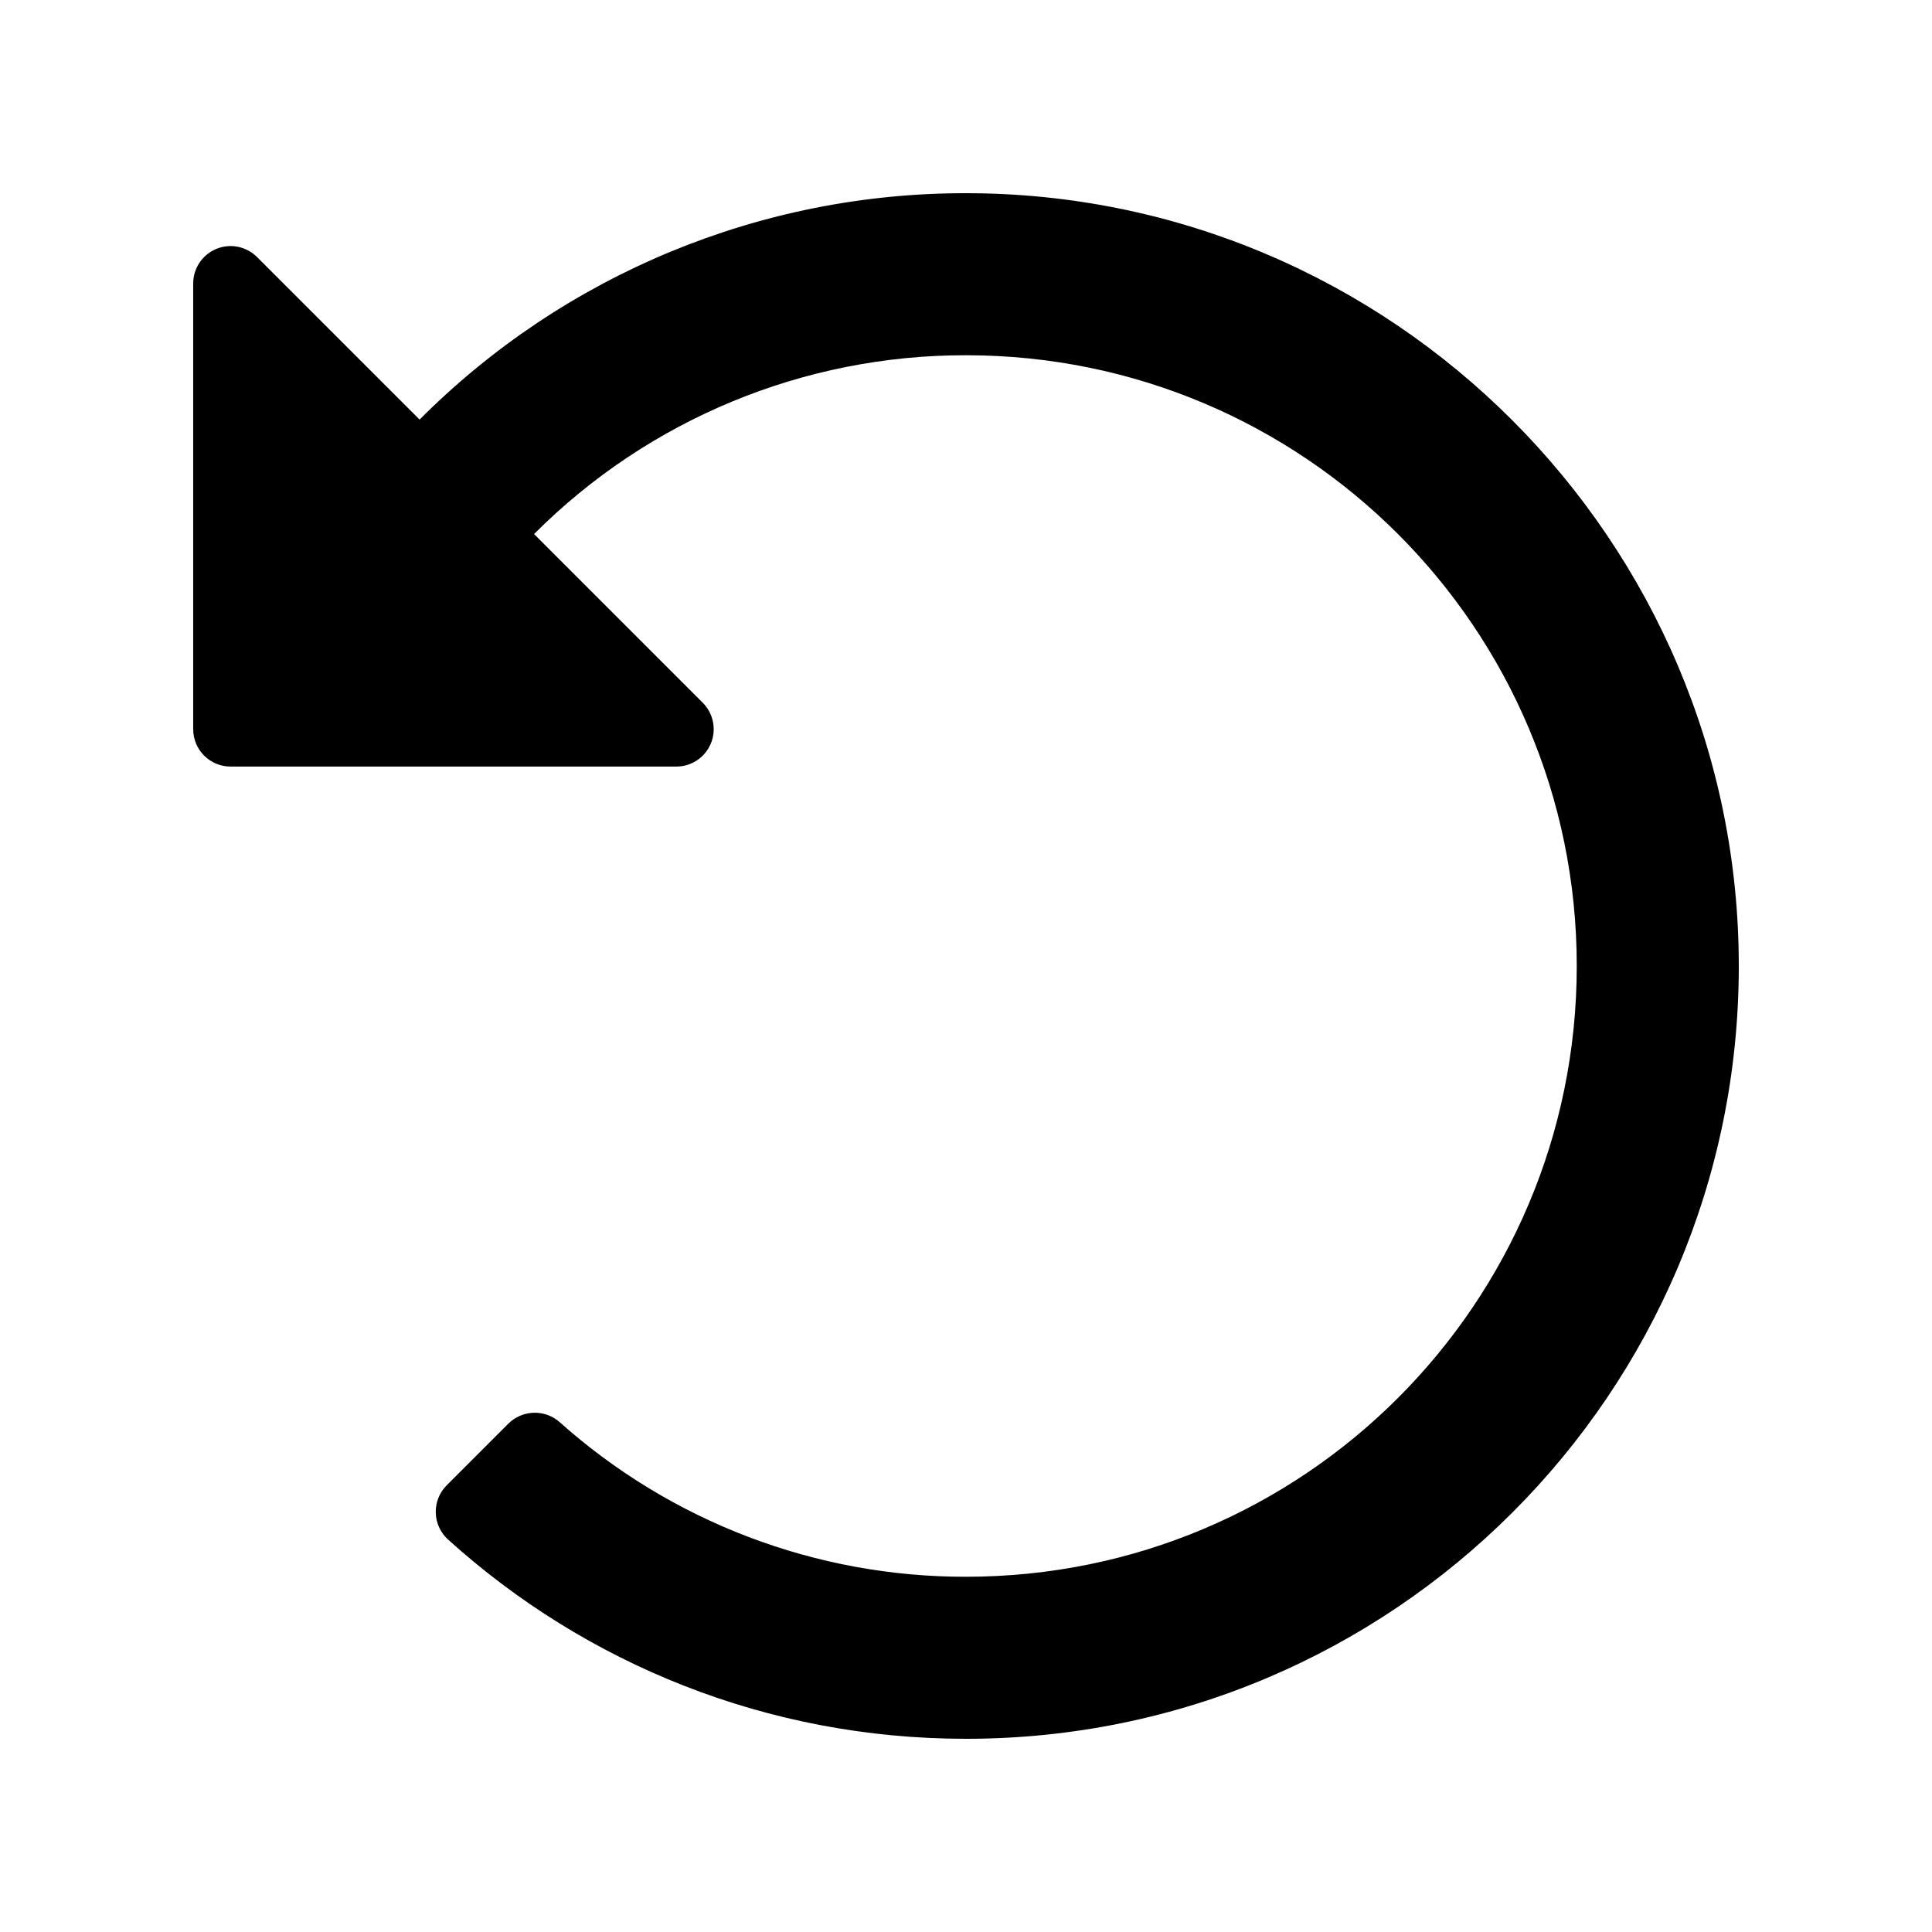
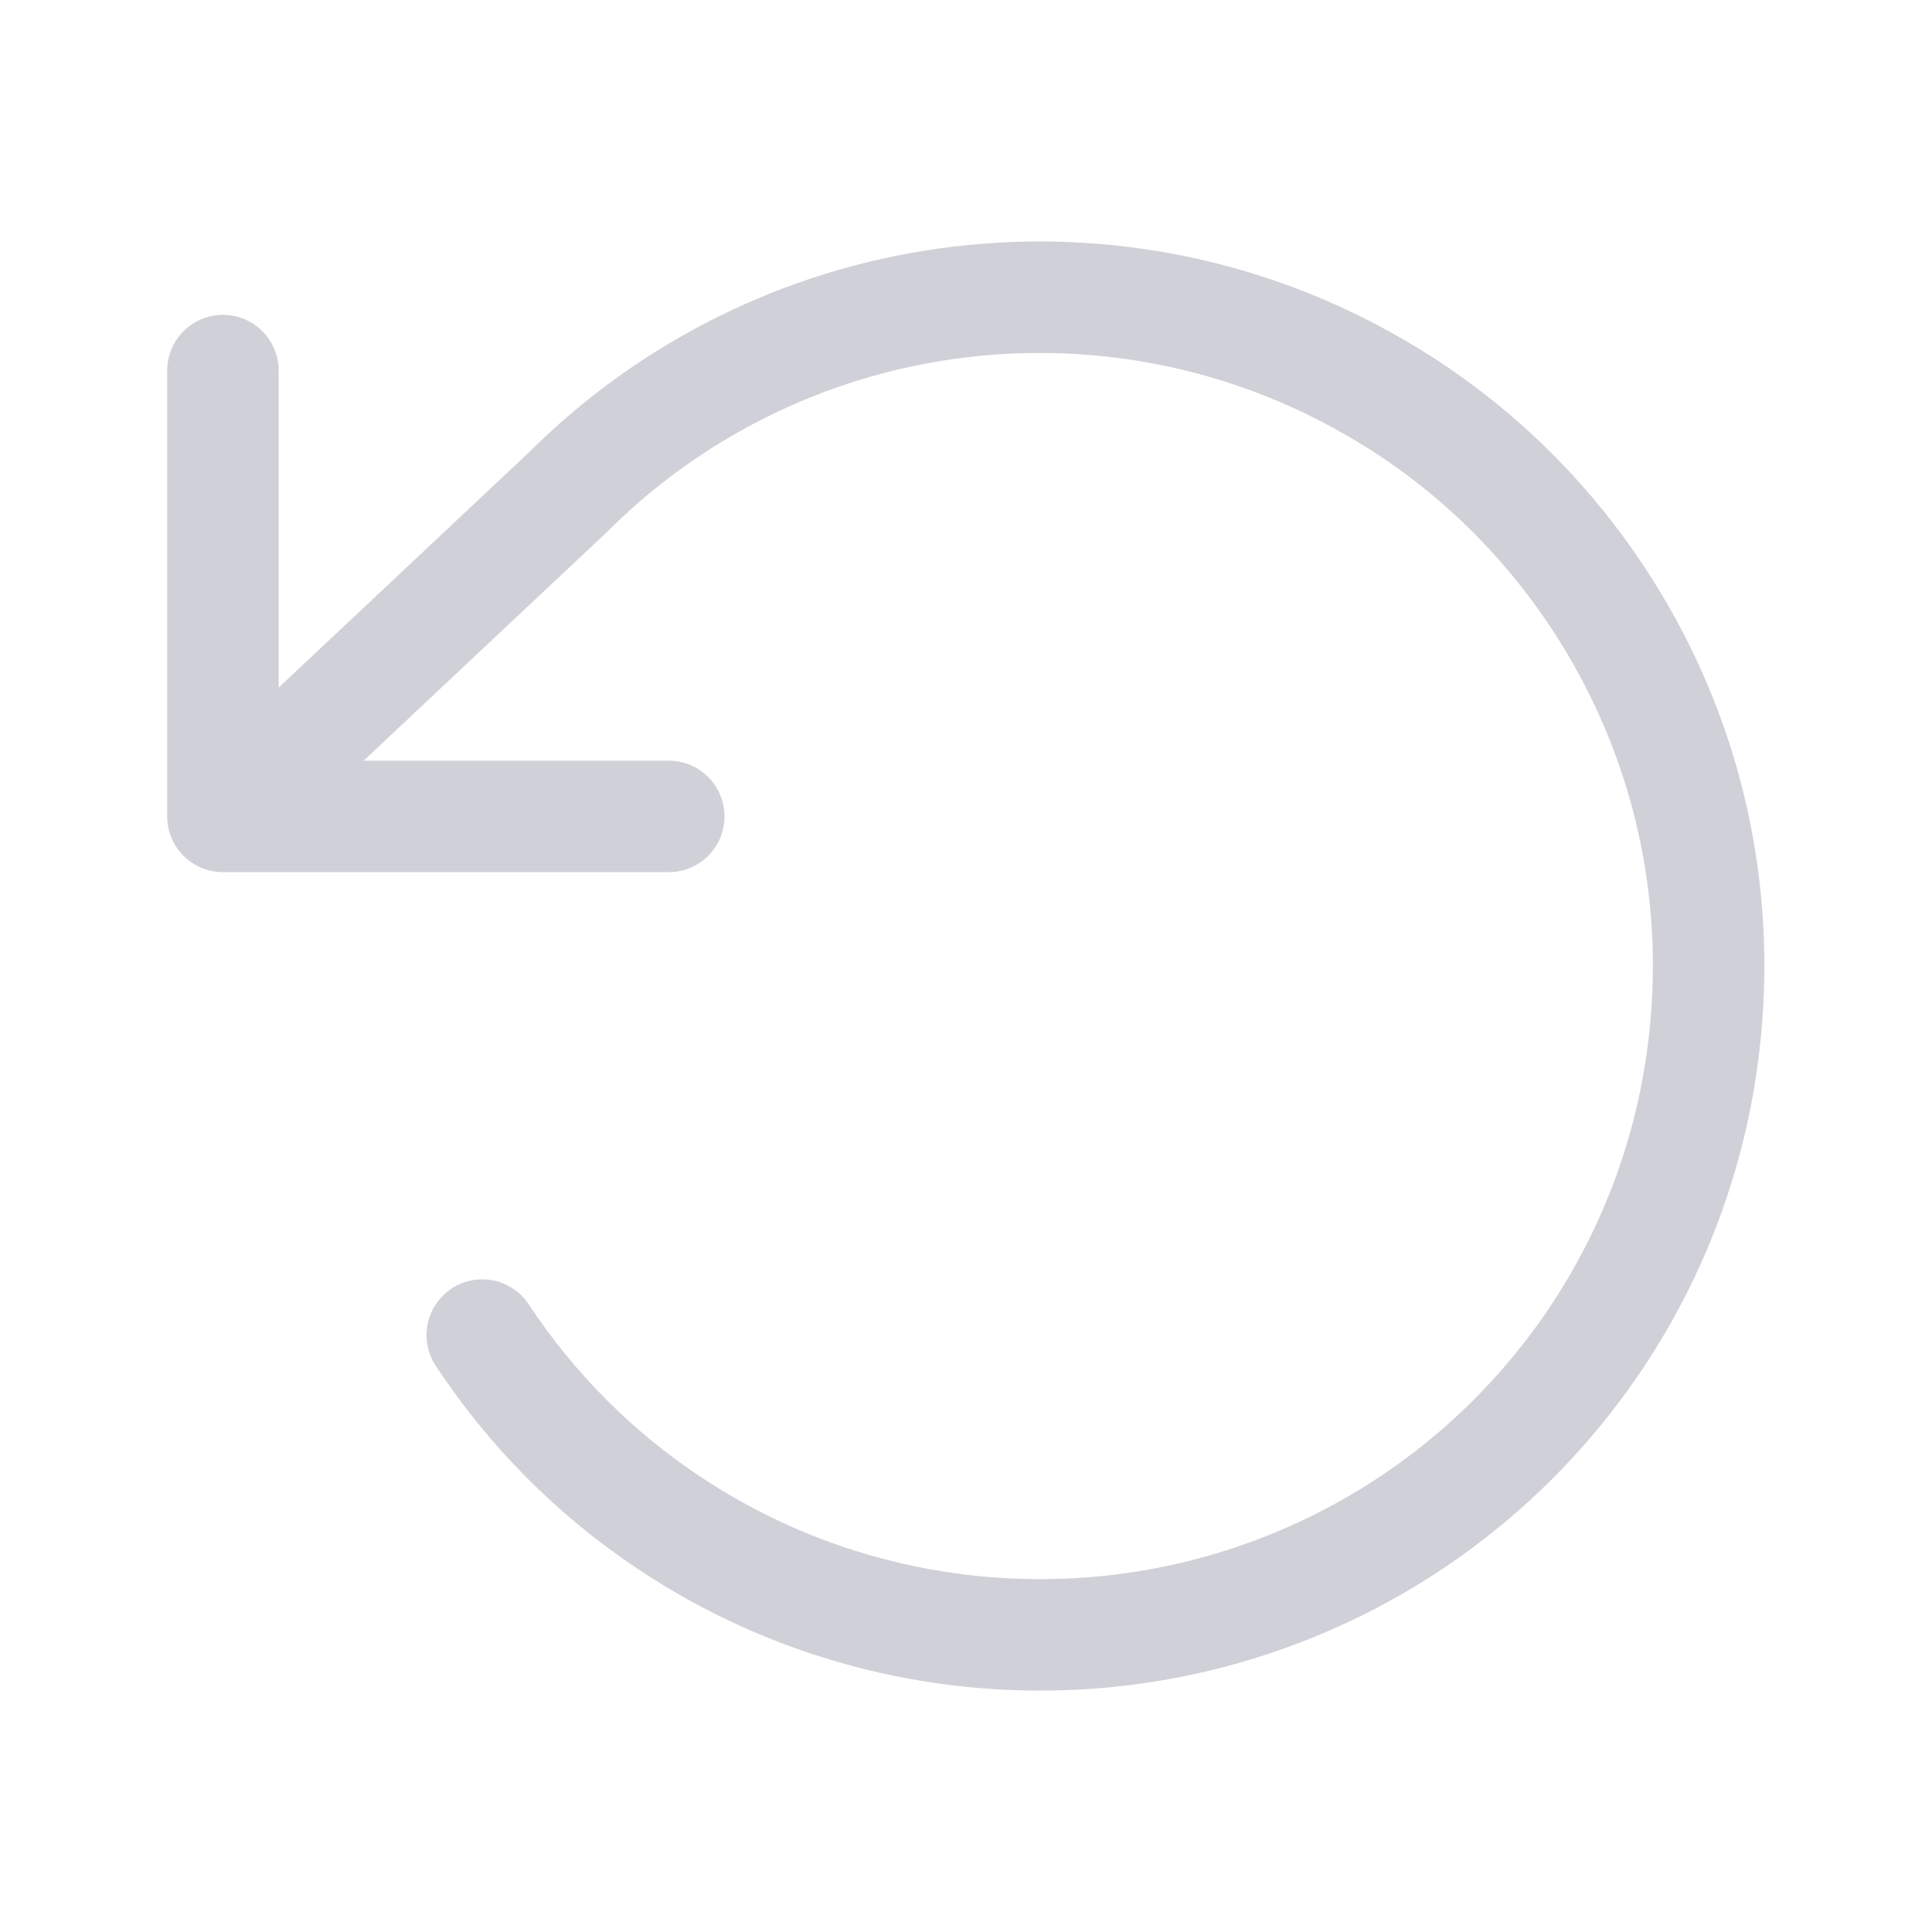
- <svg xmlns="http://www.w3.org/2000/svg" width="40" height="40">
-   <path d="M5.322 5.322l3.365 3.365A15.947 15.947 0 0 1 20 4c8.817 0 16.006 7.195 16 16.012C35.994 28.843 28.833 36 20 36c-4.124 0-7.884-1.56-10.721-4.123a.776.776 0 0 1-.031-1.125l1.273-1.273a.777.777 0 0 1 1.065-.036A12.6 12.6 0 0 0 20 32.645c6.988 0 12.645-5.655 12.645-12.645 0-6.988-5.655-12.645-12.645-12.645a12.603 12.603 0 0 0-8.943 3.702l3.492 3.492a.774.774 0 0 1-.547 1.322H4.774A.774.774 0 0 1 4 15.097V5.869a.774.774 0 0 1 1.322-.547z" fill="#000" fill-rule="nonzero" />
+ <svg xmlns="http://www.w3.org/2000/svg" width="26" height="26" viewBox="0 0 26 26" fill="none">
+   <path d="M3 10.987L7.64 6.627C9.02 5.247 10.81 4.357 12.74 4.087C14.67 3.817 16.64 4.177 18.35 5.127C20.06 6.067 21.41 7.547 22.21 9.327C23.01 11.107 23.2 13.097 22.77 15.007C22.34 16.907 21.3 18.617 19.81 19.877C18.32 21.137 16.46 21.877 14.51 21.987C12.56 22.097 10.63 21.577 9.01 20.497C8 19.827 7.15 18.967 6.49 17.967M3 4.987V10.987V4.987ZM3 10.987H9H3Z" stroke="#D0D0D8" stroke-width="1.5" stroke-linecap="round" stroke-linejoin="round" />
</svg>
